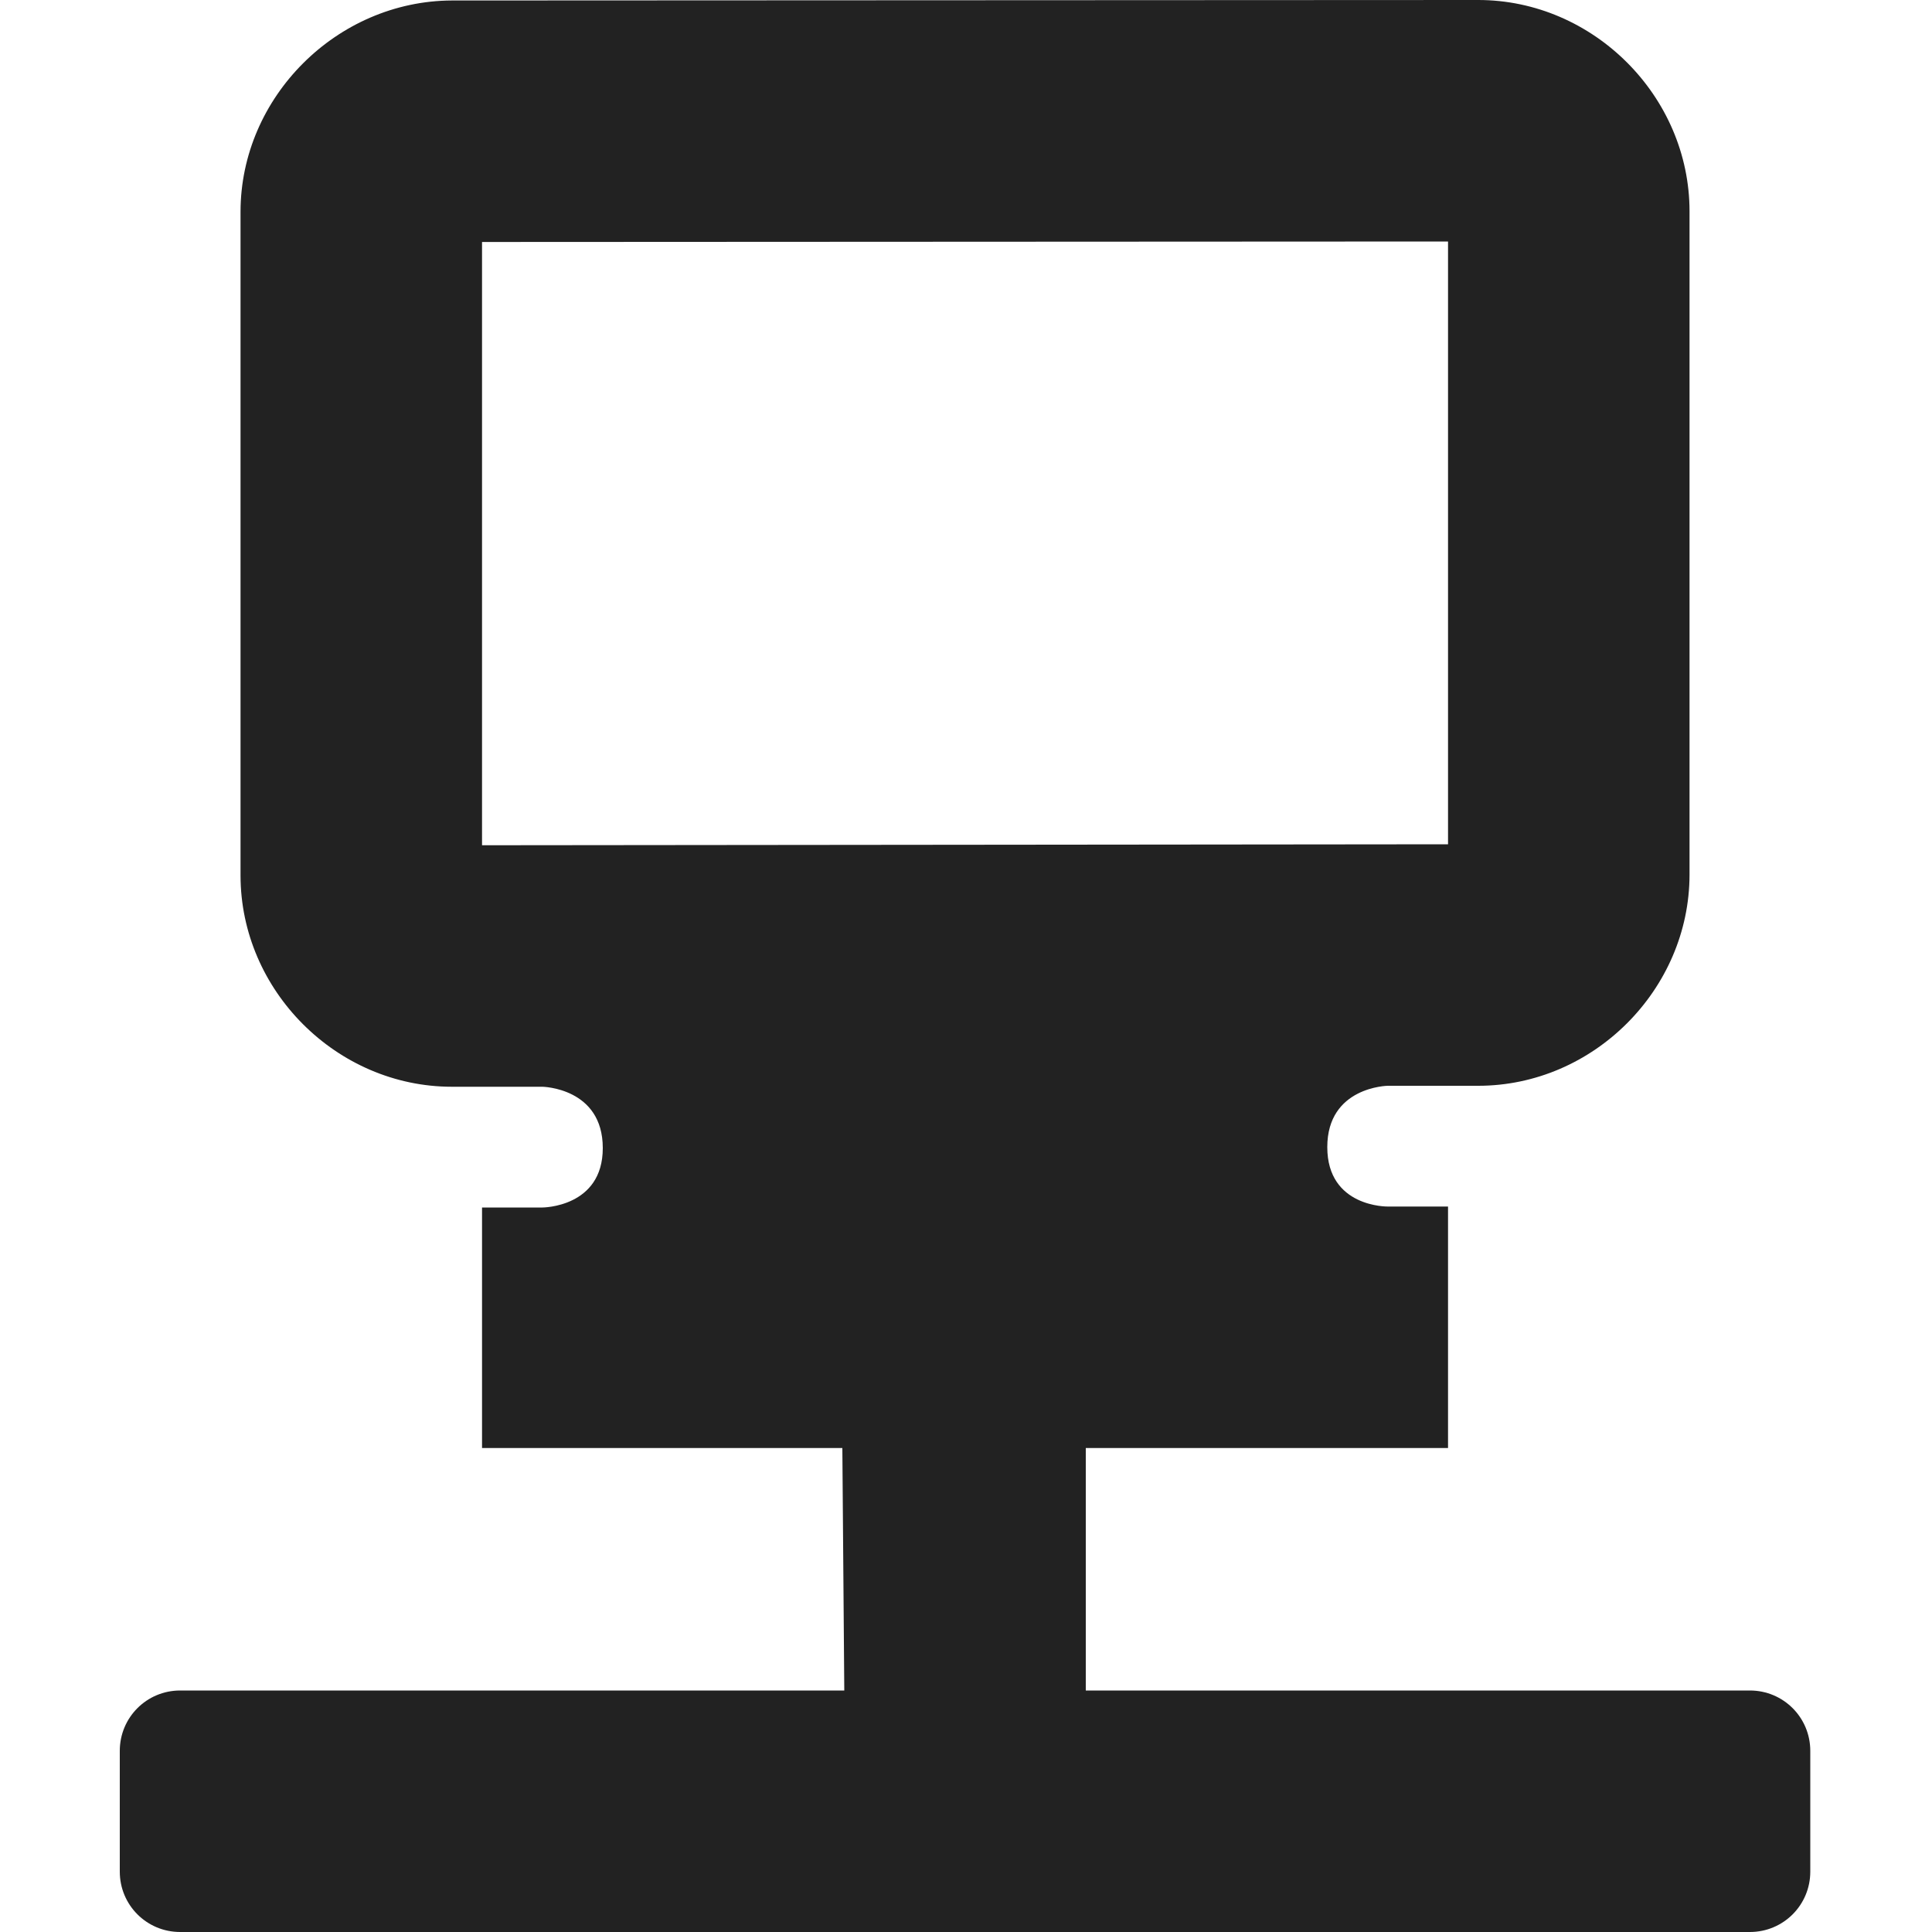
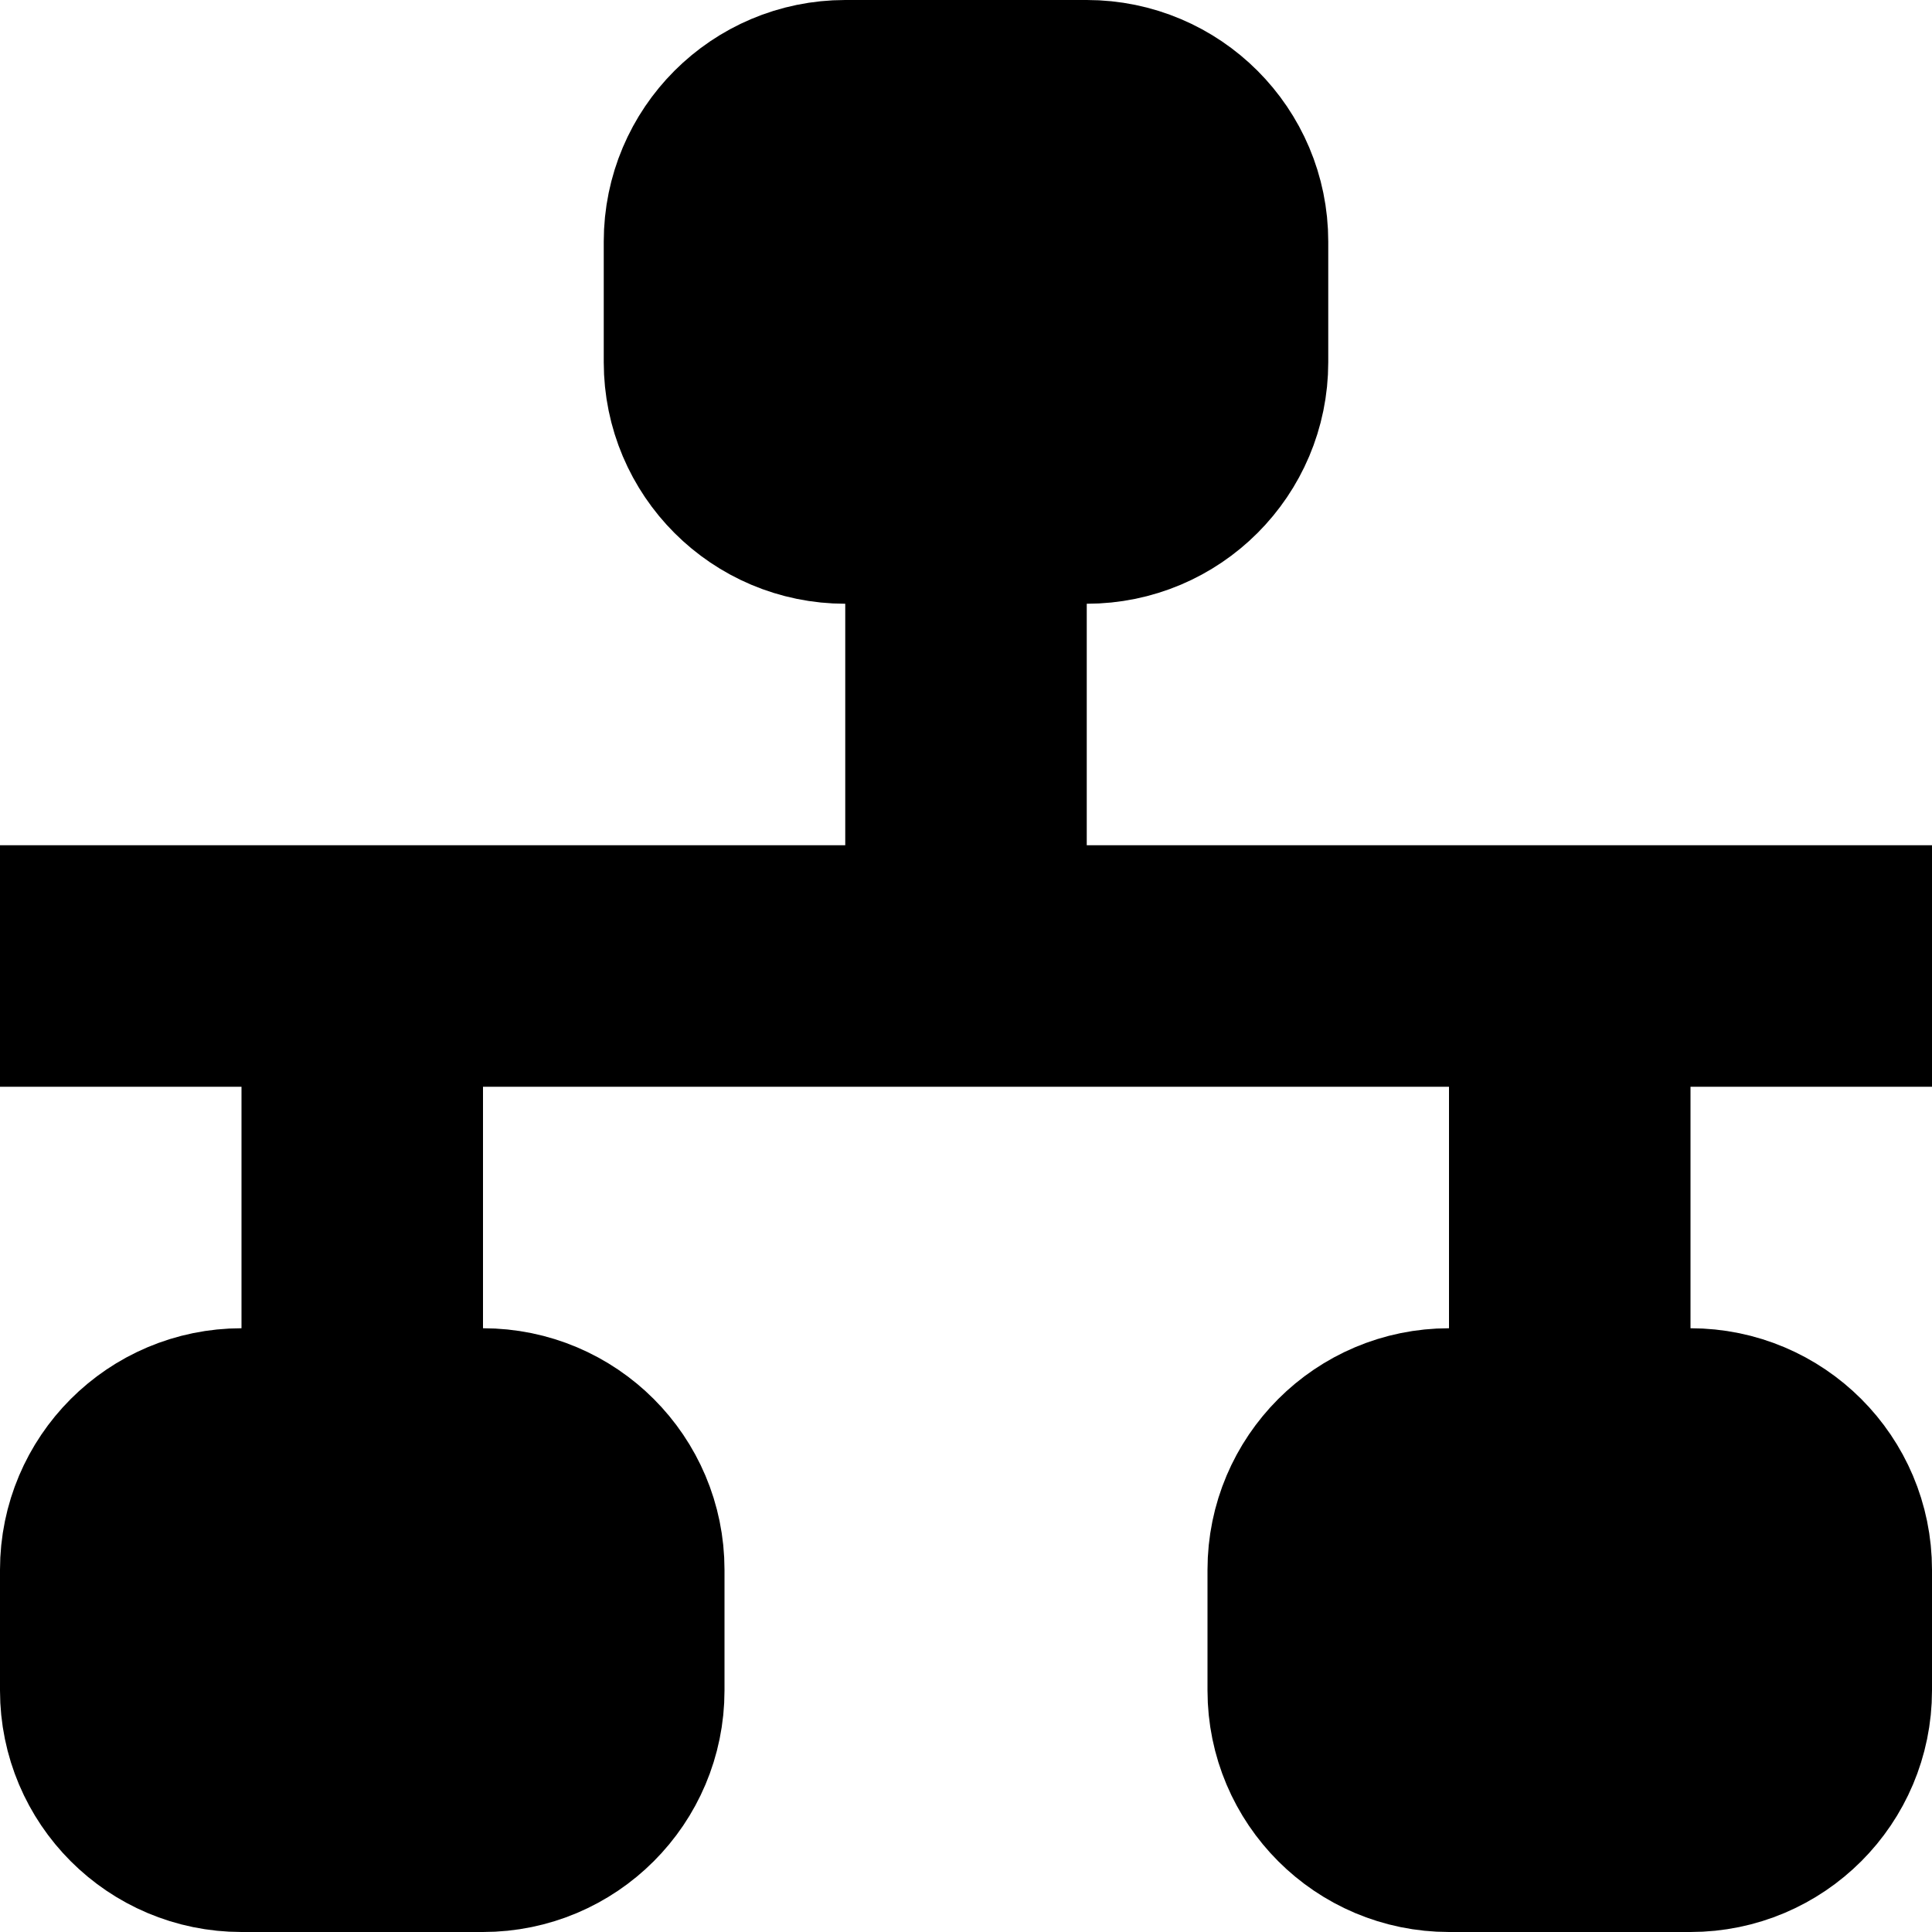
- <svg xmlns="http://www.w3.org/2000/svg" height="16px" viewBox="0 0 16 16" width="16px">
-   <path d="m 12.242 0 l -8.5 0.004 c -0.953 0.004 -1.75 0.801 -1.75 1.75 v 5.496 c 0 0.953 0.797 1.75 1.75 1.75 h 0.75 s 0.5 0.008 0.5 0.508 c 0 0.492 -0.5 0.492 -0.5 0.492 h -0.5 v 1.992 h 2.984 l 0.016 2.008 h -5.5 c -0.277 0 -0.5 0.223 -0.5 0.5 v 1 c 0 0.277 0.223 0.5 0.5 0.5 h 13 c 0.277 0 0.5 -0.223 0.5 -0.5 v -1 c 0 -0.277 -0.223 -0.5 -0.5 -0.5 h -5.5 v -2.008 h 3 v -2 h -0.5 s -0.5 0.008 -0.5 -0.492 s 0.5 -0.508 0.5 -0.508 h 0.75 c 0.953 0 1.75 -0.797 1.75 -1.75 v -5.492 c 0 -0.953 -0.797 -1.75 -1.75 -1.75 z m -0.25 2 v 4.992 l -8 0.008 v -4.996 z m 0 0" fill="#222222" />
+ <svg xmlns:ns0="https://www.gtk.org/grappa" width="16" height="16" ns0:version="1" ns0:keywords="network-wired lan" ns0:state="1">
+   <style type="text/css">
+     .not-initial-state {
+       display: none;
+     }
+   </style>
+   <path d="M 13 8 L 13 12 M 3 8 L 3 12 M 8 8 L 8 4 M 16 8 L 0 8" id="cables" ns0:states="0 1" stroke-width="2" stroke-linecap="butt" stroke-linejoin="round" stroke="rgb(0,0,0)" fill="none" class="foreground-stroke transparent-fill" ns0:stroke="foreground" />
+   <path d="M 1 13 L 1 14 C 1 14.552, 1.448 15, 2 15 L 4 15 C 4.552 15, 5 14.552, 5 14 L 5 13 C 5 12.448, 4.552 12, 4 12 L 2 12 C 1.448 12, 1 12.448, 1 13 Z M 6 2 L 6 3 C 6 3.552, 6.448 4, 7 4 L 9 4 C 9.552 4, 10 3.552, 10 3 L 10 2 C 10 1.448, 9.552 1, 9 1 L 7 1 C 6.448 1, 6 1.448, 6 2 Z M 11 13 L 11 14 C 11 14.552, 11.448 15, 12 15 L 14 15 C 14.552 15, 15 14.552, 15 14 L 15 13 C 15 12.448, 14.552 12, 14 12 L 12 12 C 11.448 12, 11 12.448, 11 13 Z" id="outline" ns0:states="0" stroke-width="2" stroke-linecap="round" stroke-linejoin="round" stroke="rgb(0,0,0)" fill="none" class="foreground-stroke transparent-fill not-initial-state" ns0:stroke="foreground" />
+   <path d="M 1 13 L 1 14 C 1 14.552, 1.448 15, 2 15 L 4 15 C 4.552 15, 5 14.552, 5 14 L 5 13 C 5 12.448, 4.552 12, 4 12 L 2 12 C 1.448 12, 1 12.448, 1 13 Z M 6 2 L 6 3 C 6 3.552, 6.448 4, 7 4 L 9 4 C 9.552 4, 10 3.552, 10 3 L 10 2 C 10 1.448, 9.552 1, 9 1 L 7 1 C 6.448 1, 6 1.448, 6 2 Z M 11 13 L 11 14 C 11 14.552, 11.448 15, 12 15 L 14 15 C 14.552 15, 15 14.552, 15 14 L 15 13 C 15 12.448, 14.552 12, 14 12 L 12 12 C 11.448 12, 11 12.448, 11 13 Z" id="fill" ns0:states="1" stroke-width="2" stroke-linecap="round" stroke-linejoin="round" stroke="rgb(0,0,0)" fill-rule="nonzero" fill="rgb(0,0,0)" class="foreground-stroke foreground-fill" ns0:stroke="foreground" ns0:fill="foreground" />
</svg>
